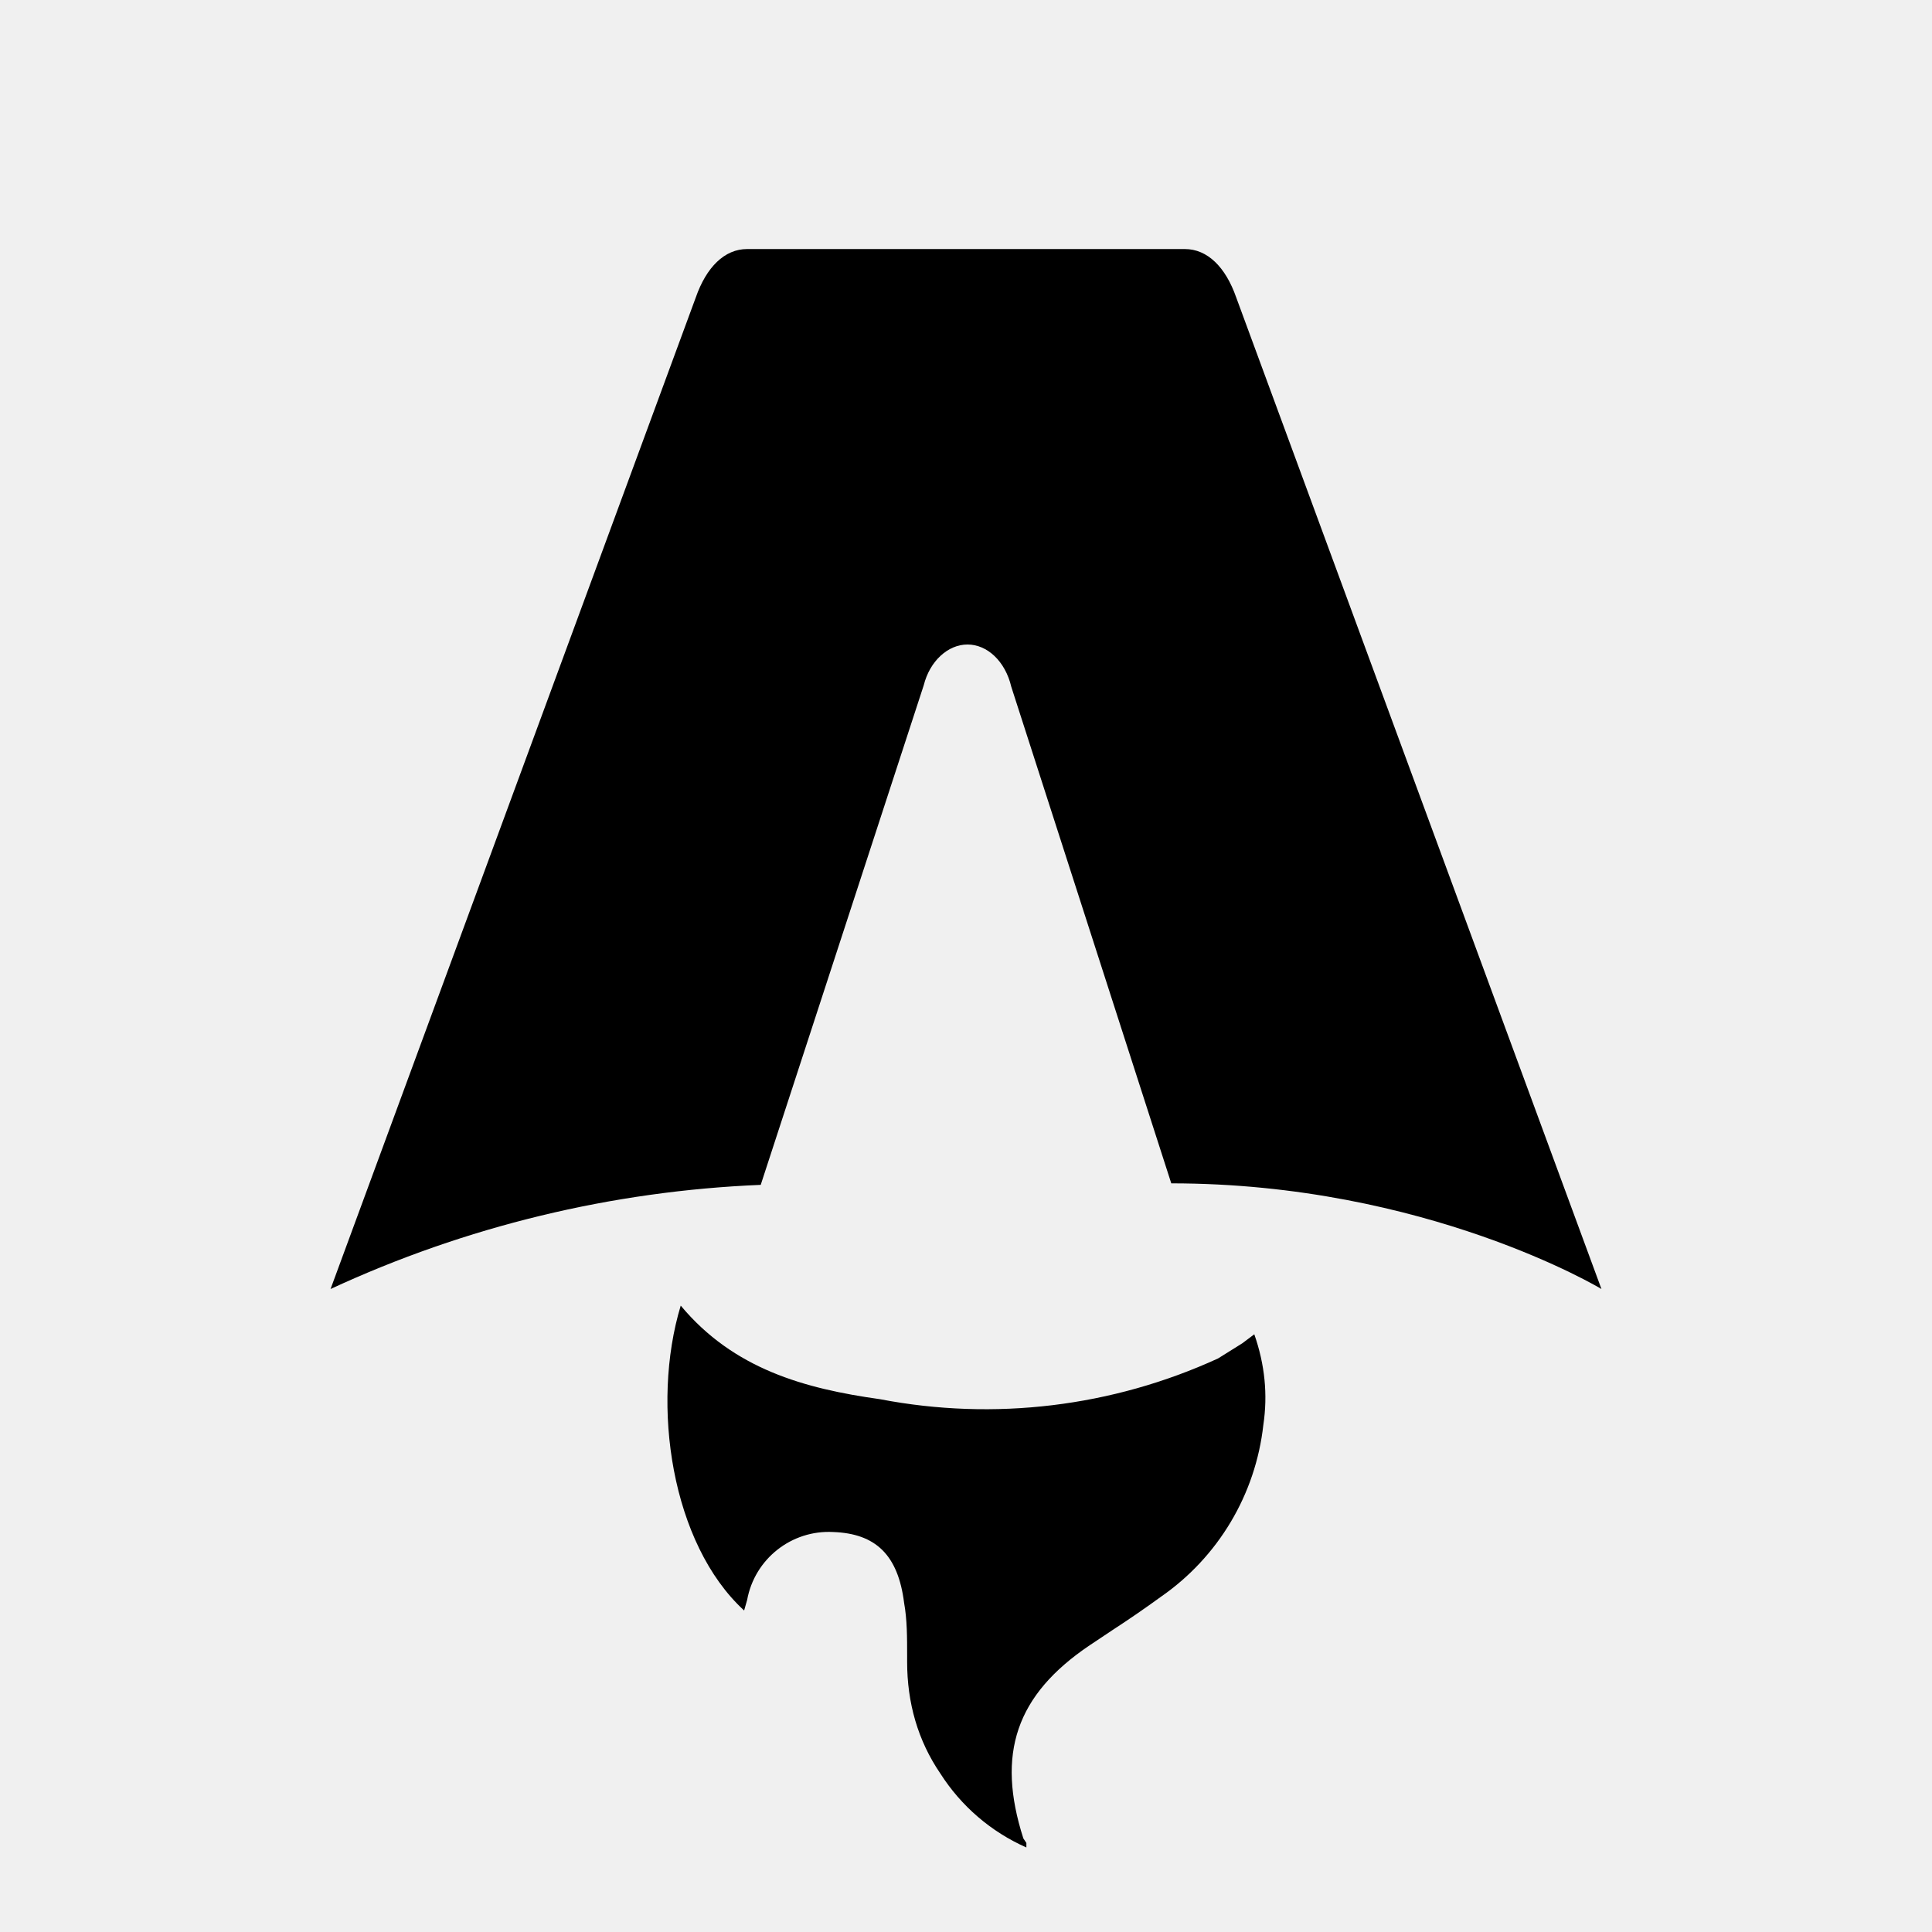
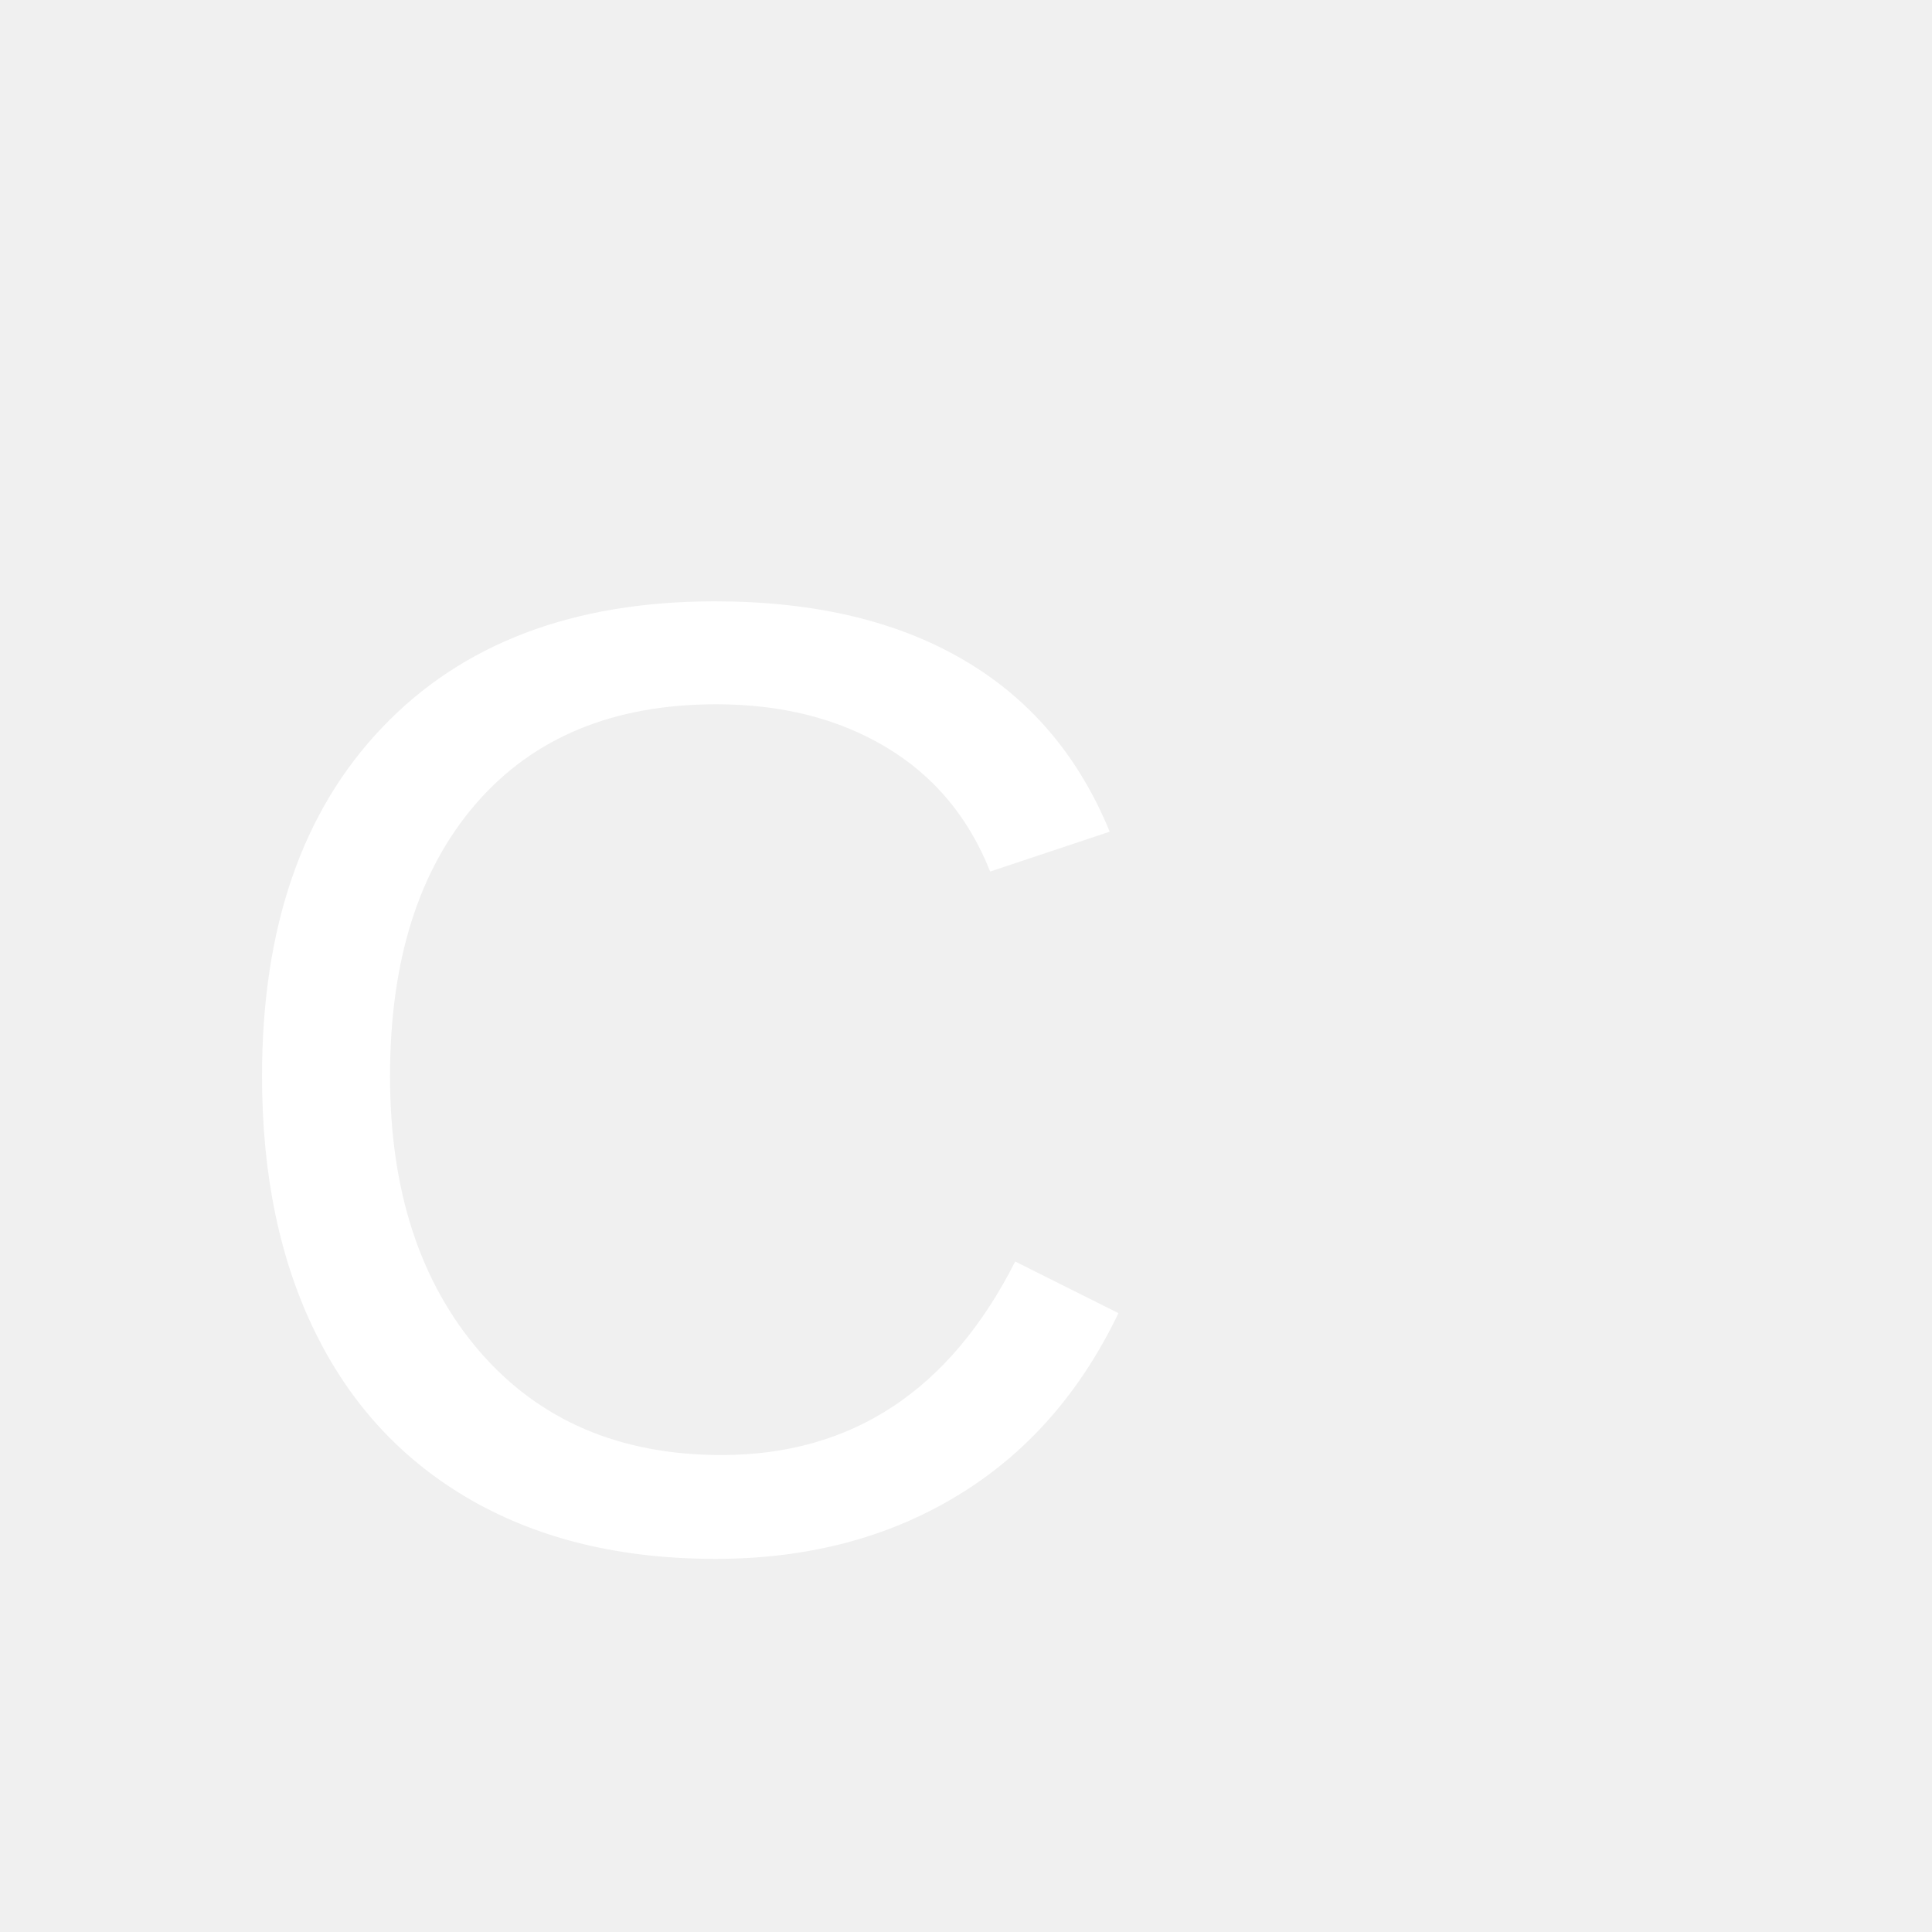
- <svg xmlns="http://www.w3.org/2000/svg" fill="none" viewBox="0 0 128 128">
-   <path d="M50.4 78.5a75.1 75.1 0 0 0-28.5 6.9l24.2-65.7c.7-2 1.9-3.2 3.4-3.2h29c1.5 0 2.7 1.2 3.4 3.2l24.2 65.7s-11.6-7-28.5-7L67 45.5c-.4-1.7-1.6-2.8-2.9-2.8-1.3 0-2.5 1.1-2.9 2.7L50.4 78.5Zm-1.1 28.2Zm-4.2-20.2c-2 6.6-.6 15.8 4.2 20.2a17.5 17.5 0 0 1 .2-.7 5.5 5.5 0 0 1 5.7-4.5c2.8.1 4.3 1.5 4.7 4.7.2 1.1.2 2.3.2 3.5v.4c0 2.7.7 5.2 2.2 7.4a13 13 0 0 0 5.7 4.9v-.3l-.2-.3c-1.8-5.6-.5-9.5 4.4-12.8l1.5-1a73 73 0 0 0 3.2-2.2 16 16 0 0 0 6.8-11.4c.3-2 .1-4-.6-6l-.8.6-1.6 1a37 37 0 0 1-22.4 2.7c-5-.7-9.7-2-13.2-6.2Z" />
+ <svg xmlns="http://www.w3.org/2000/svg" width="128" height="128" viewBox="0 0 100 100">
+   <text x="10" y="80" font-family="Arial" font-size="70" fill="#ffffff">C</text>
  <style>
        path { fill: #000; }
        @media (prefers-color-scheme: dark) {
            path { fill: #FFF; }
        }
    </style>
</svg>
